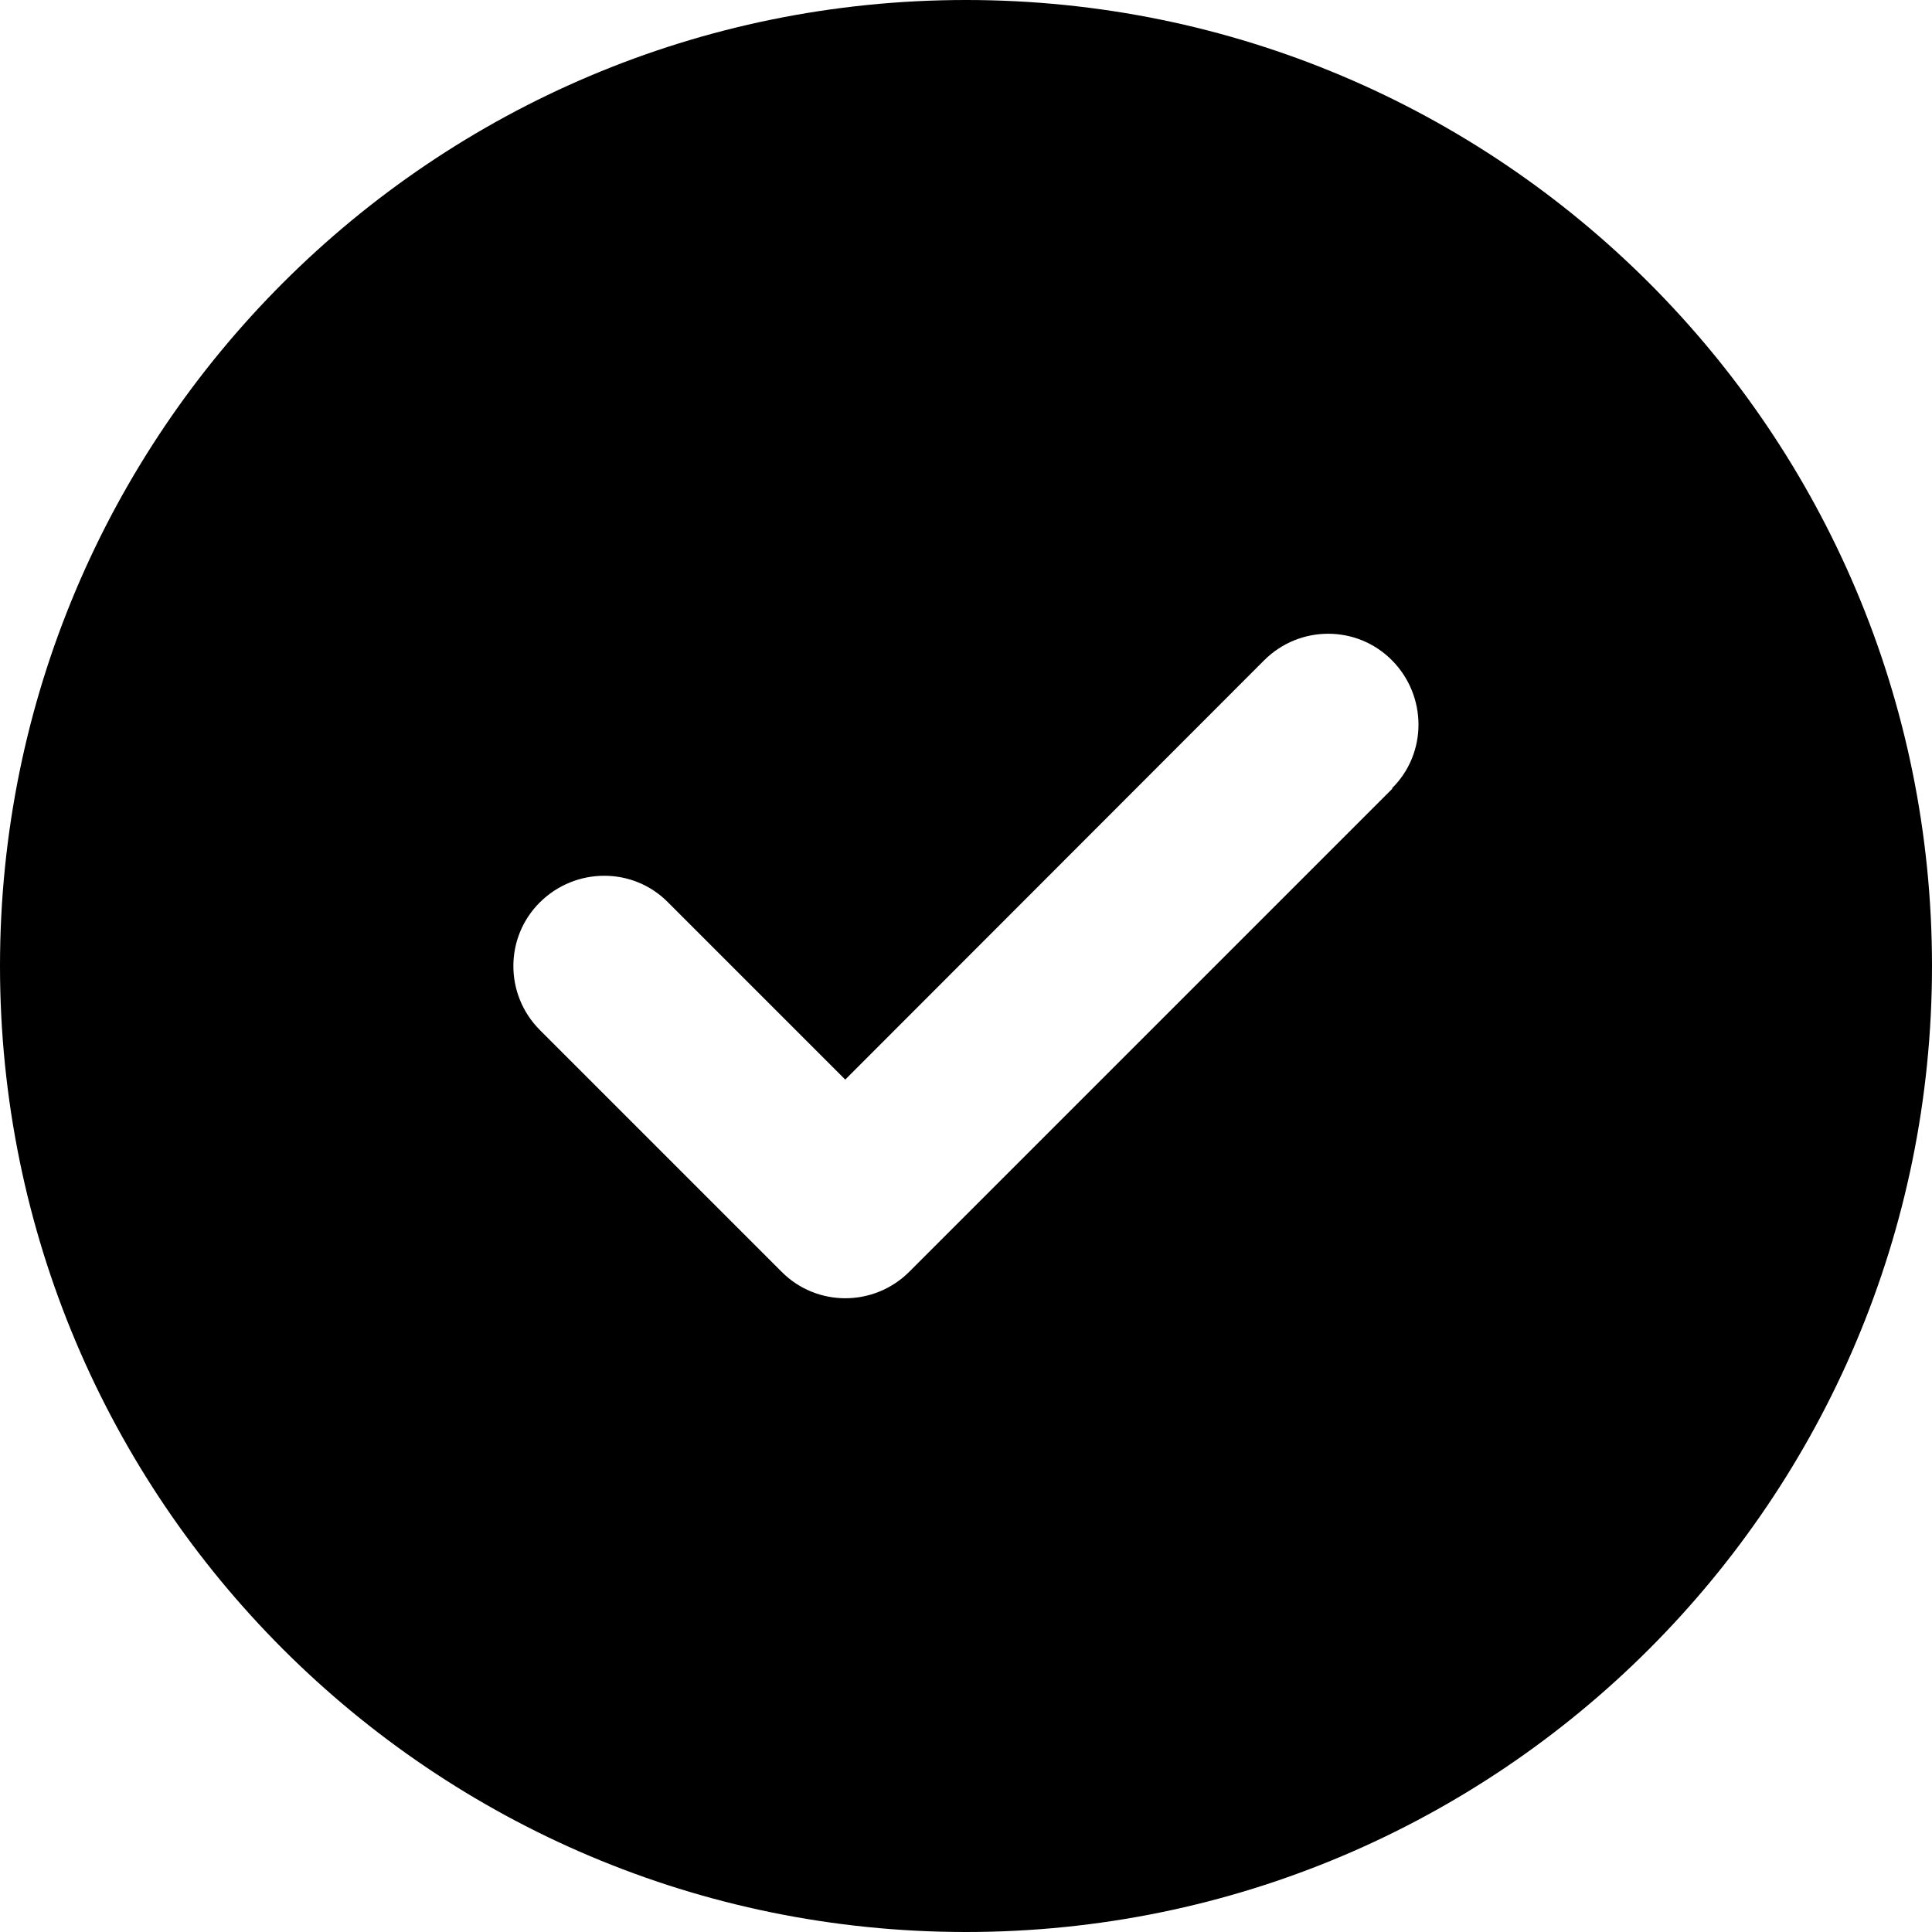
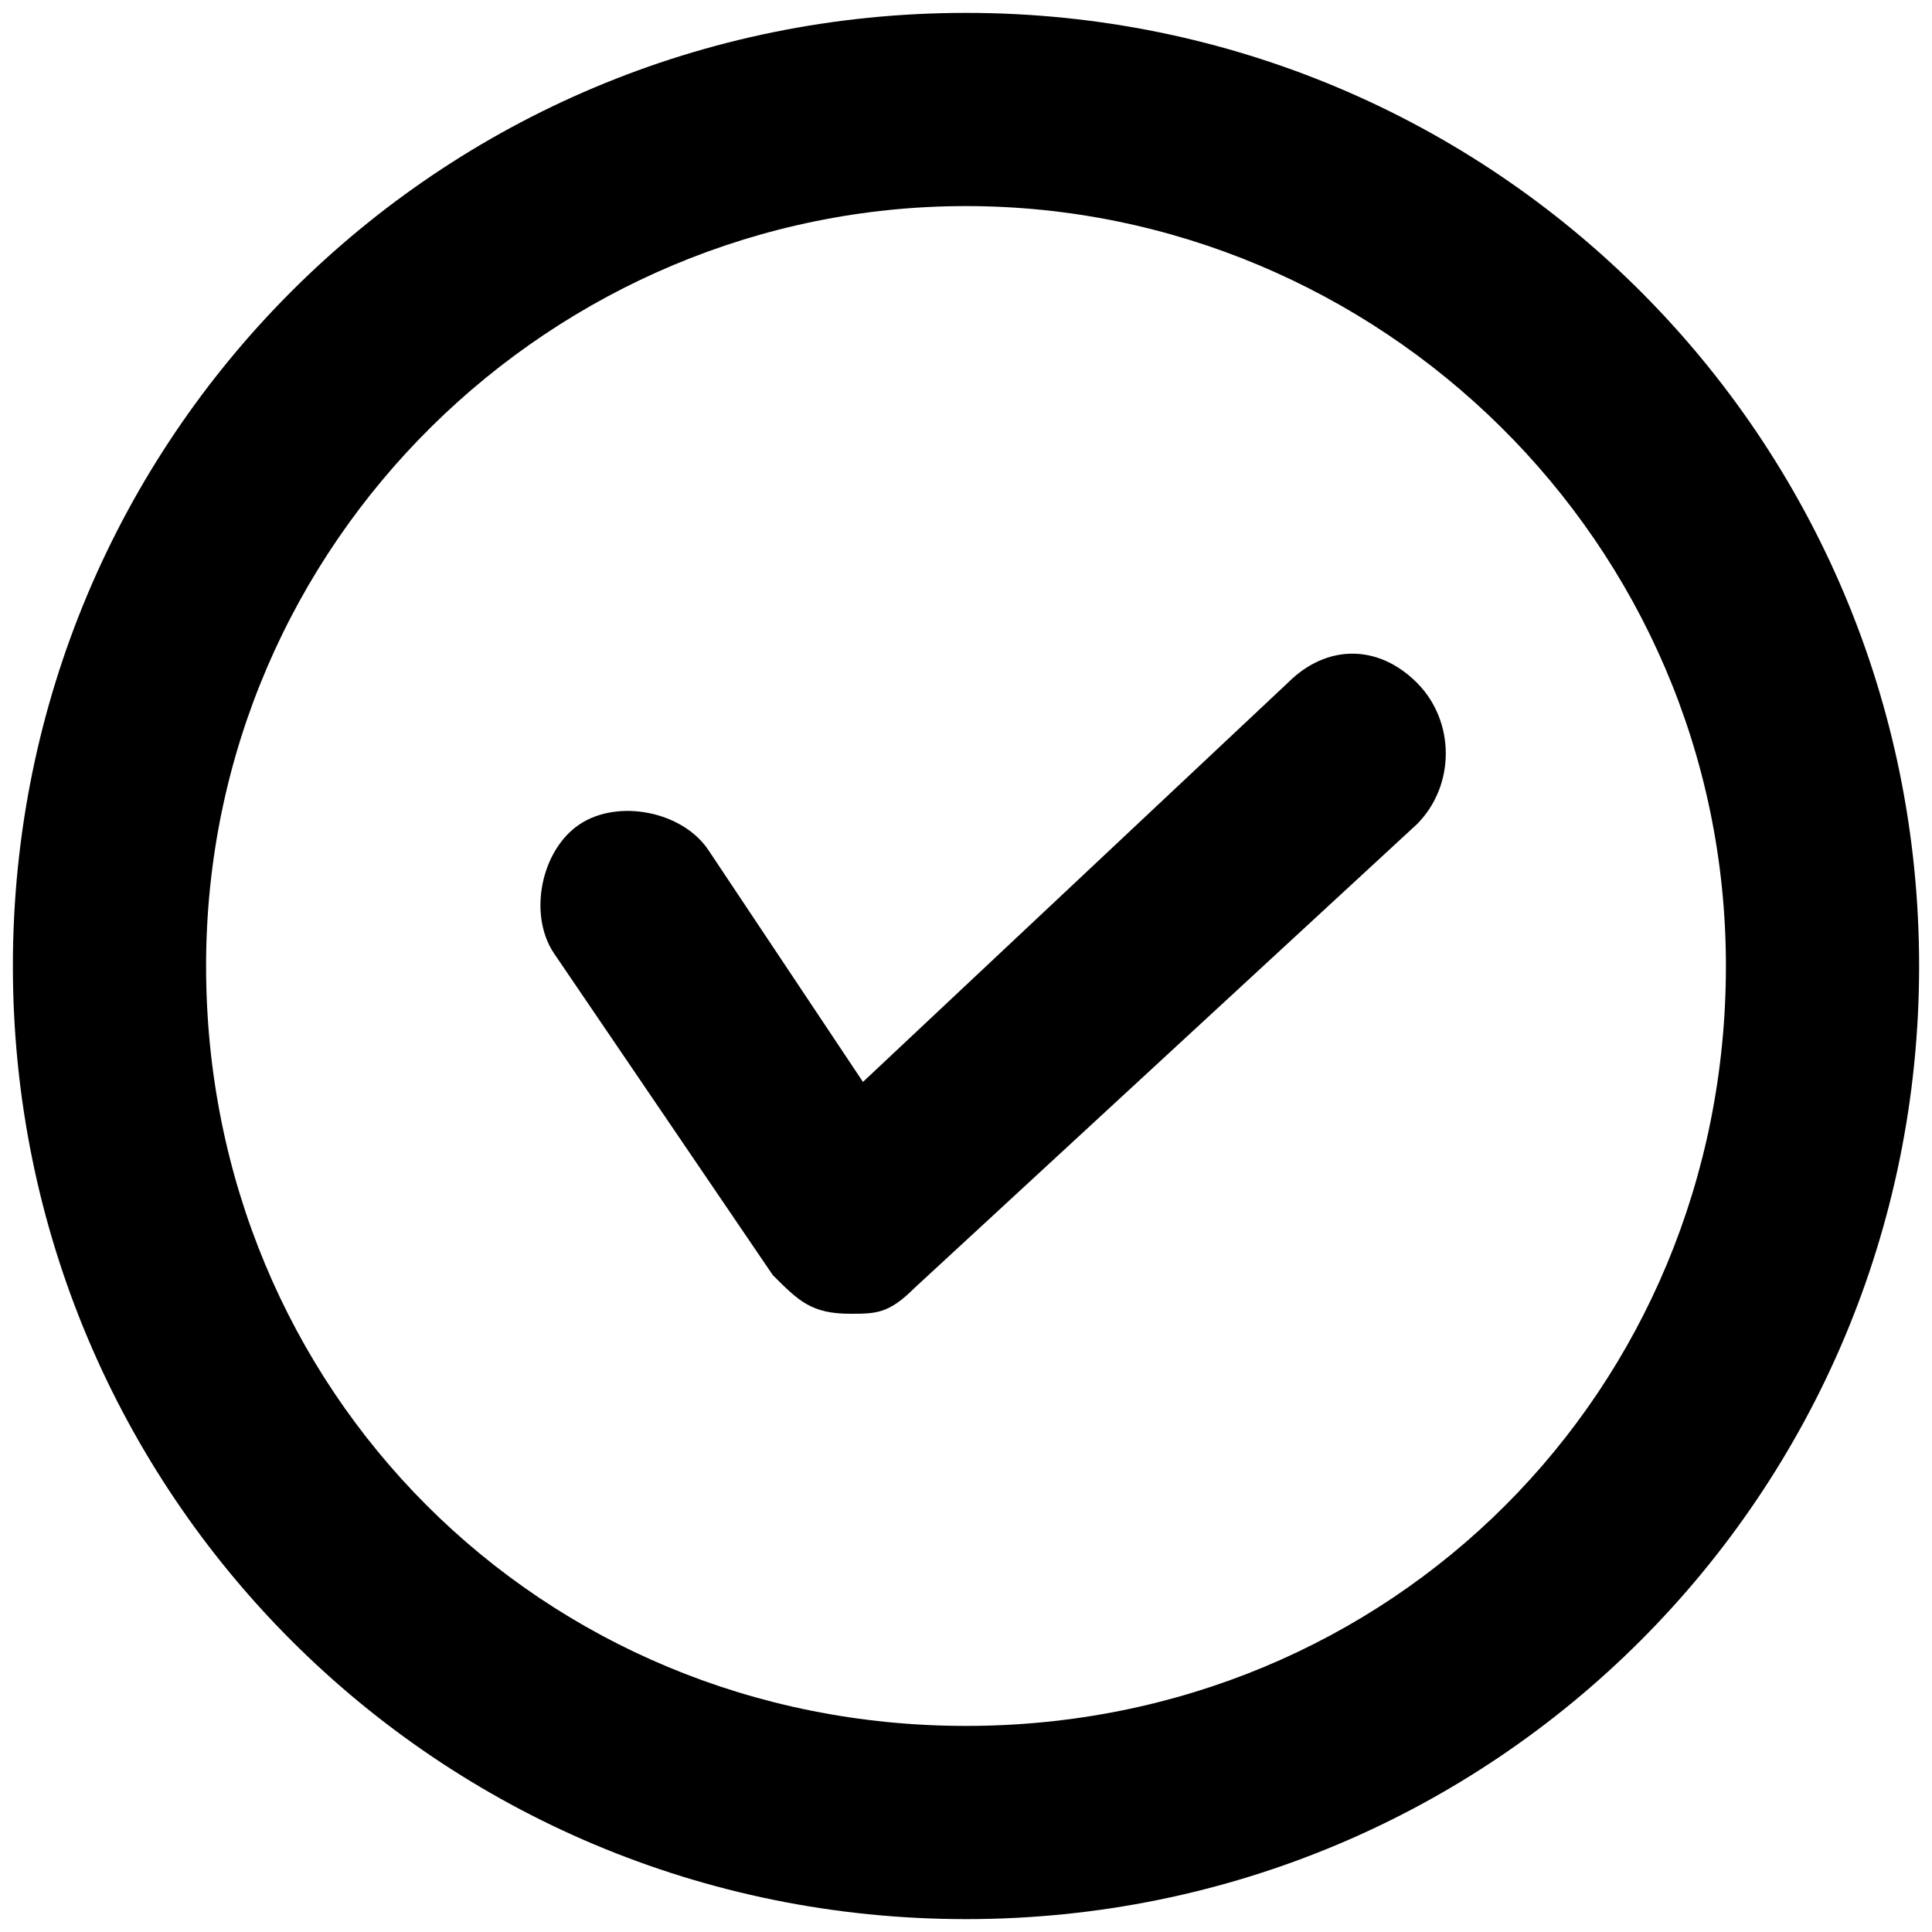
- <svg xmlns="http://www.w3.org/2000/svg" viewBox="0 0 512 512">
-   <path d="M256 512c141.4 0 256-114.6 256-256S397.4 0 256 0S0 114.6 0 256S114.6 512 256 512zM369 209L241 337c-9.4 9.4-24.6 9.4-33.9 0l-64-64c-9.4-9.4-9.4-24.6 0-33.9s24.6-9.4 33.9 0l47 47L335 175c9.4-9.4 24.6-9.4 33.9 0s9.4 24.6 0 33.9z" fill="currentColor" />
+ <svg xmlns="http://www.w3.org/2000/svg" version="1.1" id="Layer_1" x="0px" y="0px" viewBox="0 0 15 15" style="enable-background:new 0 0 15 15;" xml:space="preserve">
+   <path d="M6.6,10.2L6.6,10.2c-0.3,0-0.4-0.1-0.6-0.3L4.3,7.4c-0.2-0.3-0.1-0.8,0.2-1c0.3-0.2,0.8-0.1,1,0.2l1.2,1.8L10,5.3  c0.3-0.3,0.7-0.3,1,0s0.3,0.8,0,1.1L7.1,10C6.9,10.2,6.8,10.2,6.6,10.2z" />
+   <path d="M7.5,1.6c3.2,0,5.9,2.6,5.9,5.9s-2.6,5.9-5.9,5.9s-5.9-2.6-5.9-5.9S4.3,1.6,7.5,1.6 M7.5,0.1c-4.1,0-7.4,3.3-7.4,7.4  s3.3,7.4,7.4,7.4s7.4-3.3,7.4-7.4S11.6,0.1,7.5,0.1L7.5,0.1z" />
</svg>
